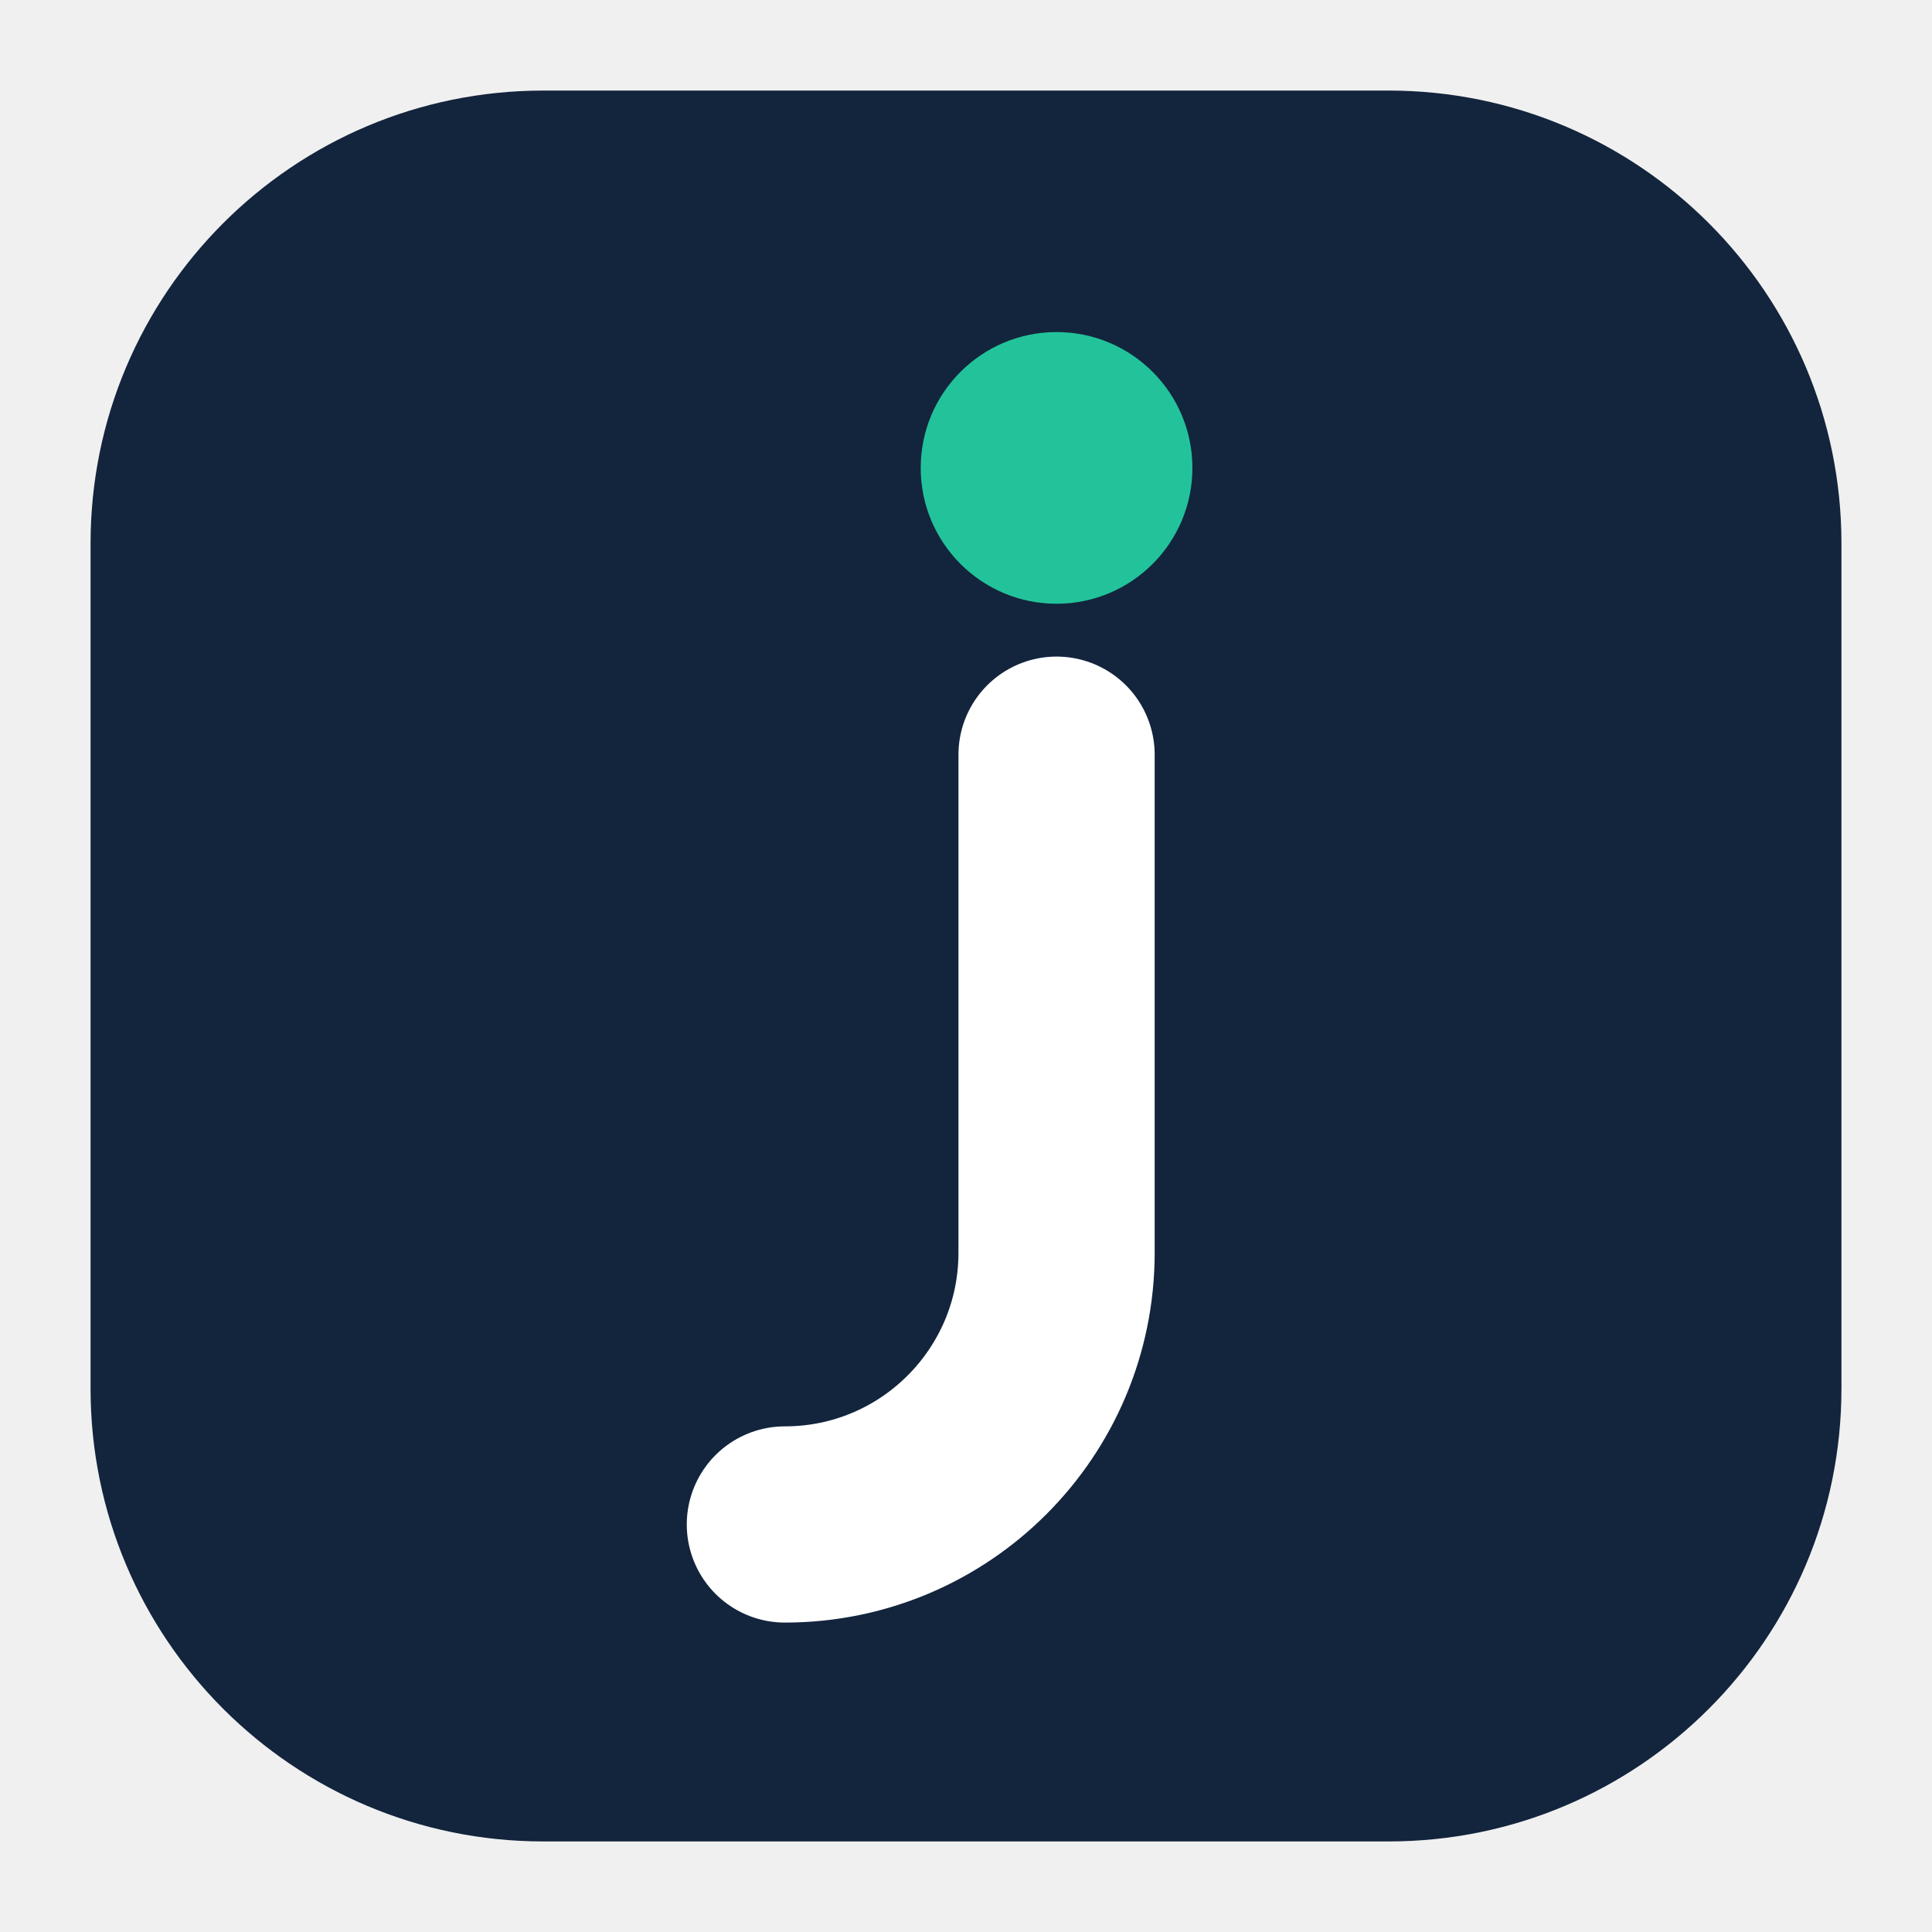
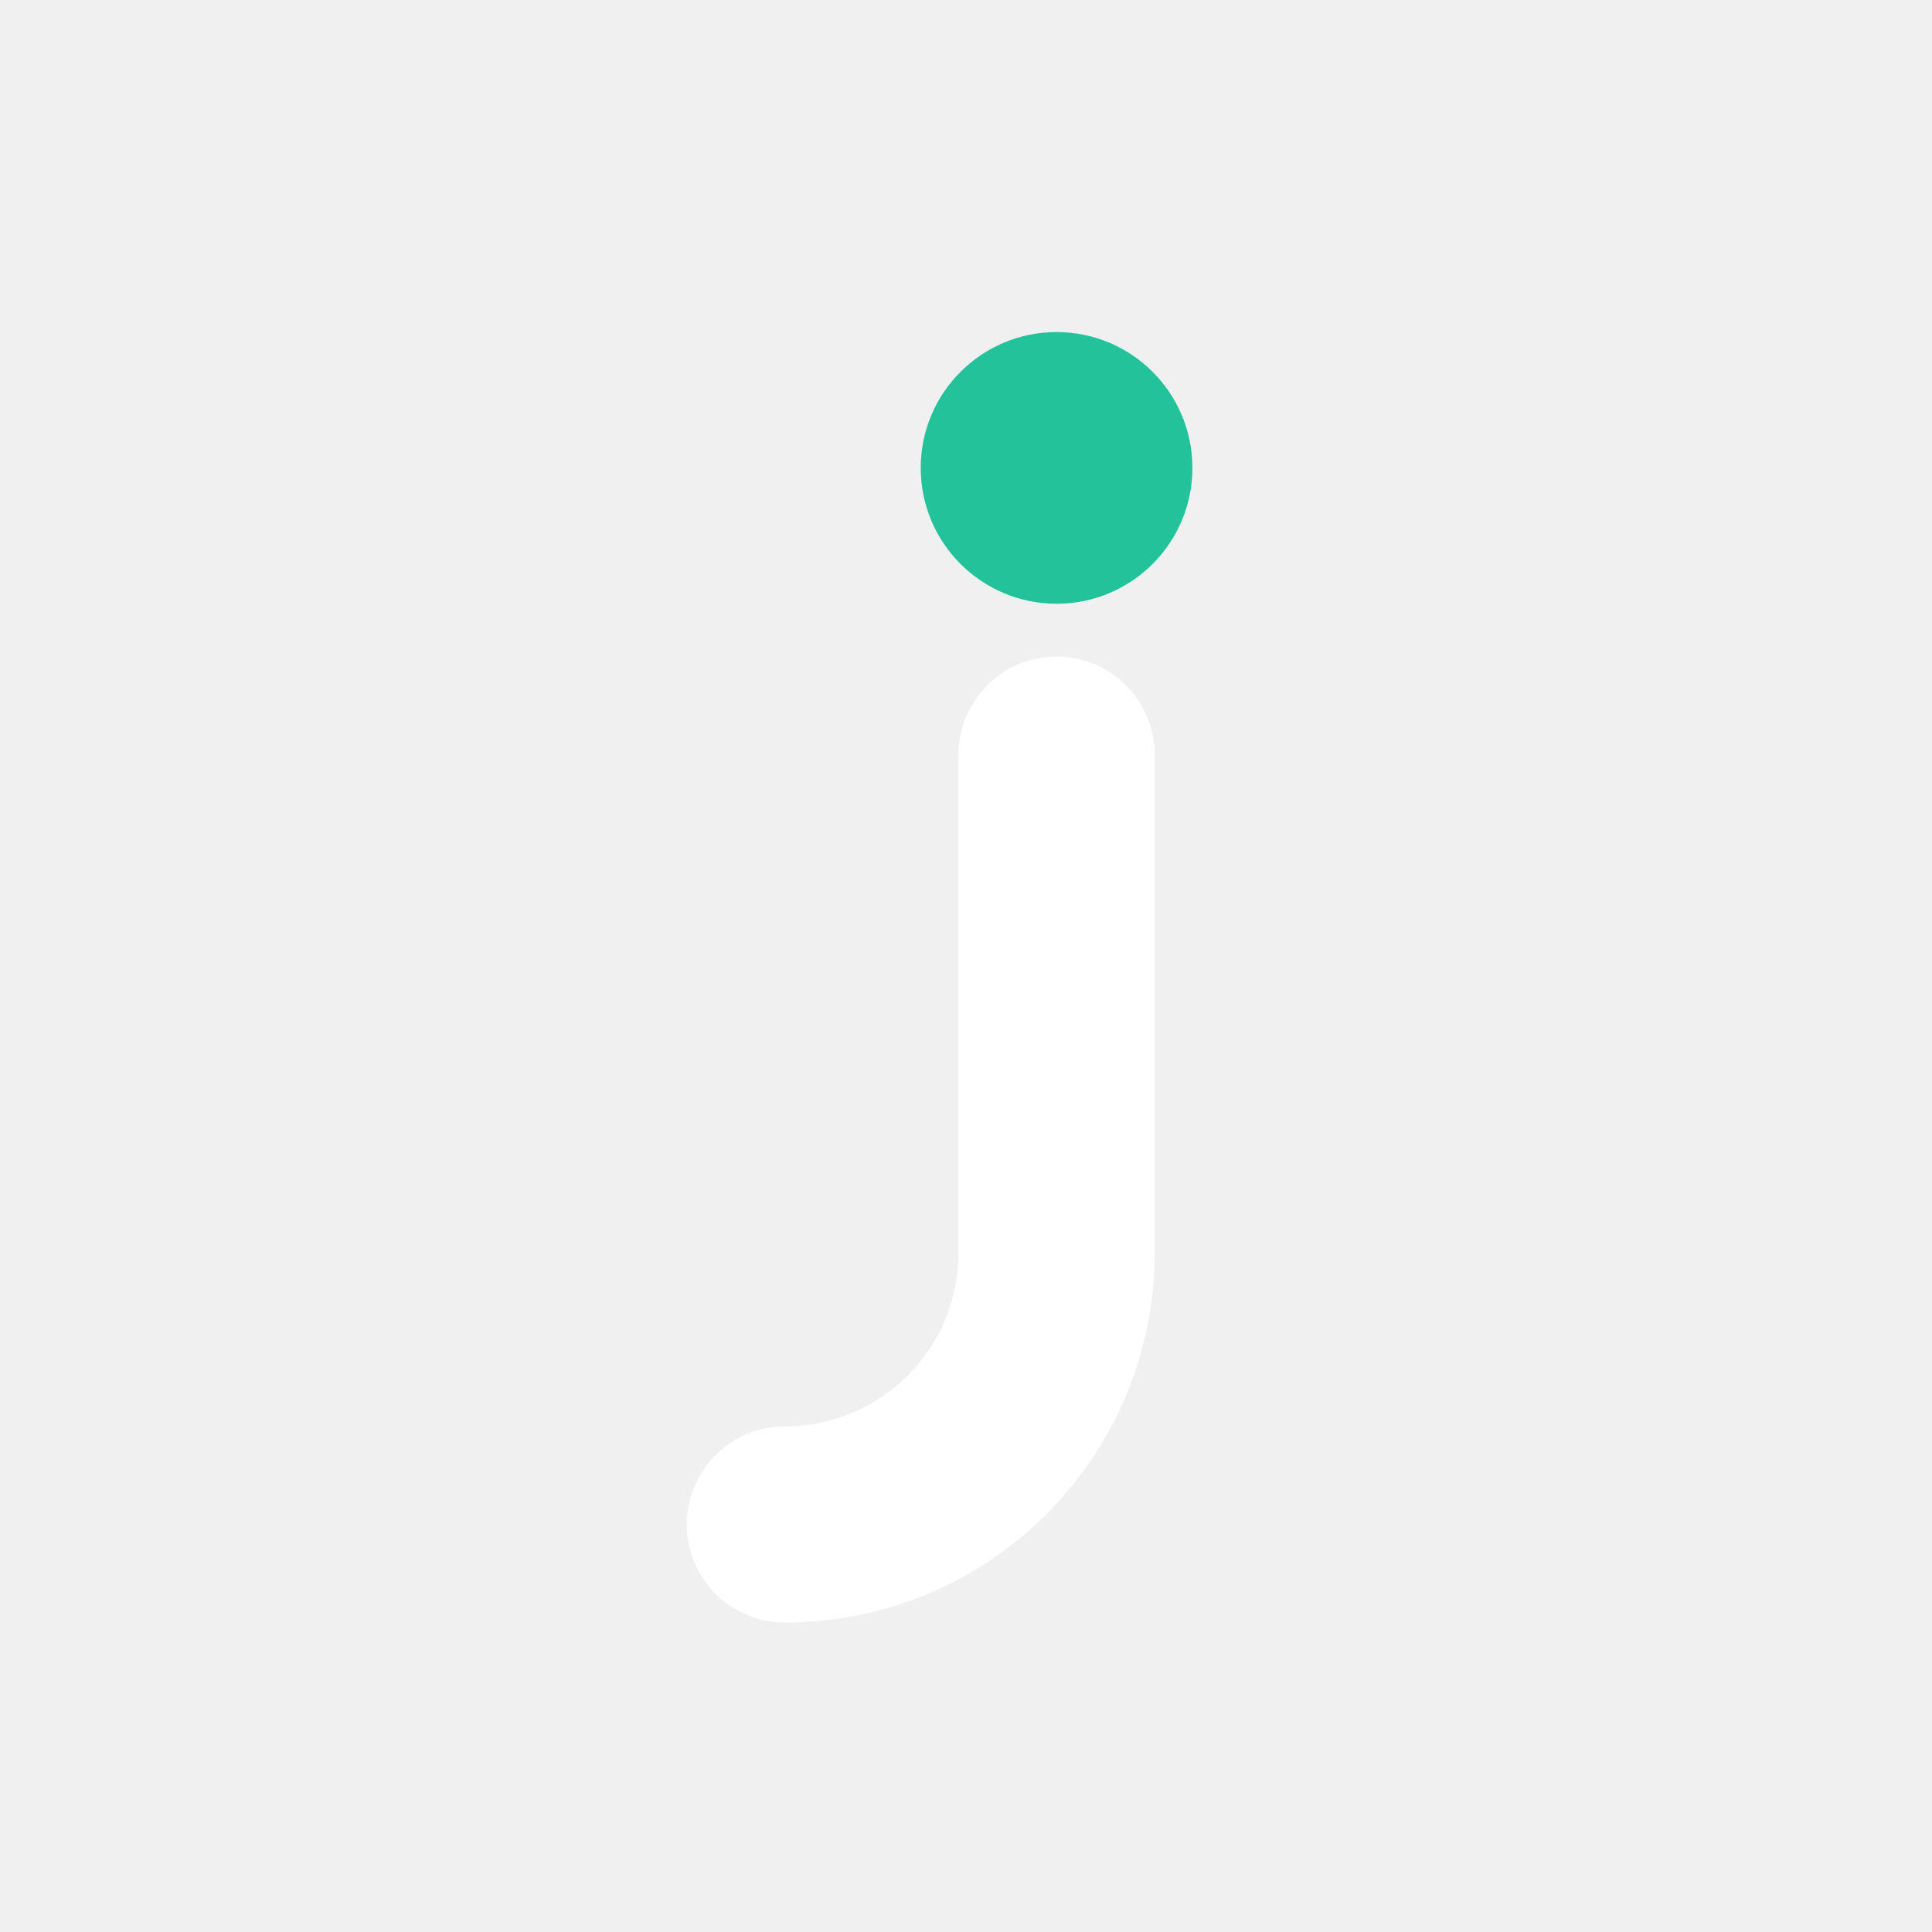
- <svg xmlns="http://www.w3.org/2000/svg" viewBox="0 0 128 128" width="128" height="128">
-   <rect x="6" y="6" width="116" height="116" rx="30" fill="#13243D" />
+ <svg xmlns="http://www.w3.org/2000/svg" viewBox="0 0 128 128" width="128" height="128" role="img" aria-label="Juniper">
  <circle cx="70" cy="31" r="9" fill="#22C39B" />
  <path d="M70 50 V83 a18 18 0 0 1 -18 18" fill="none" stroke="#FFFFFF" stroke-width="13" stroke-linecap="round" />
</svg>
